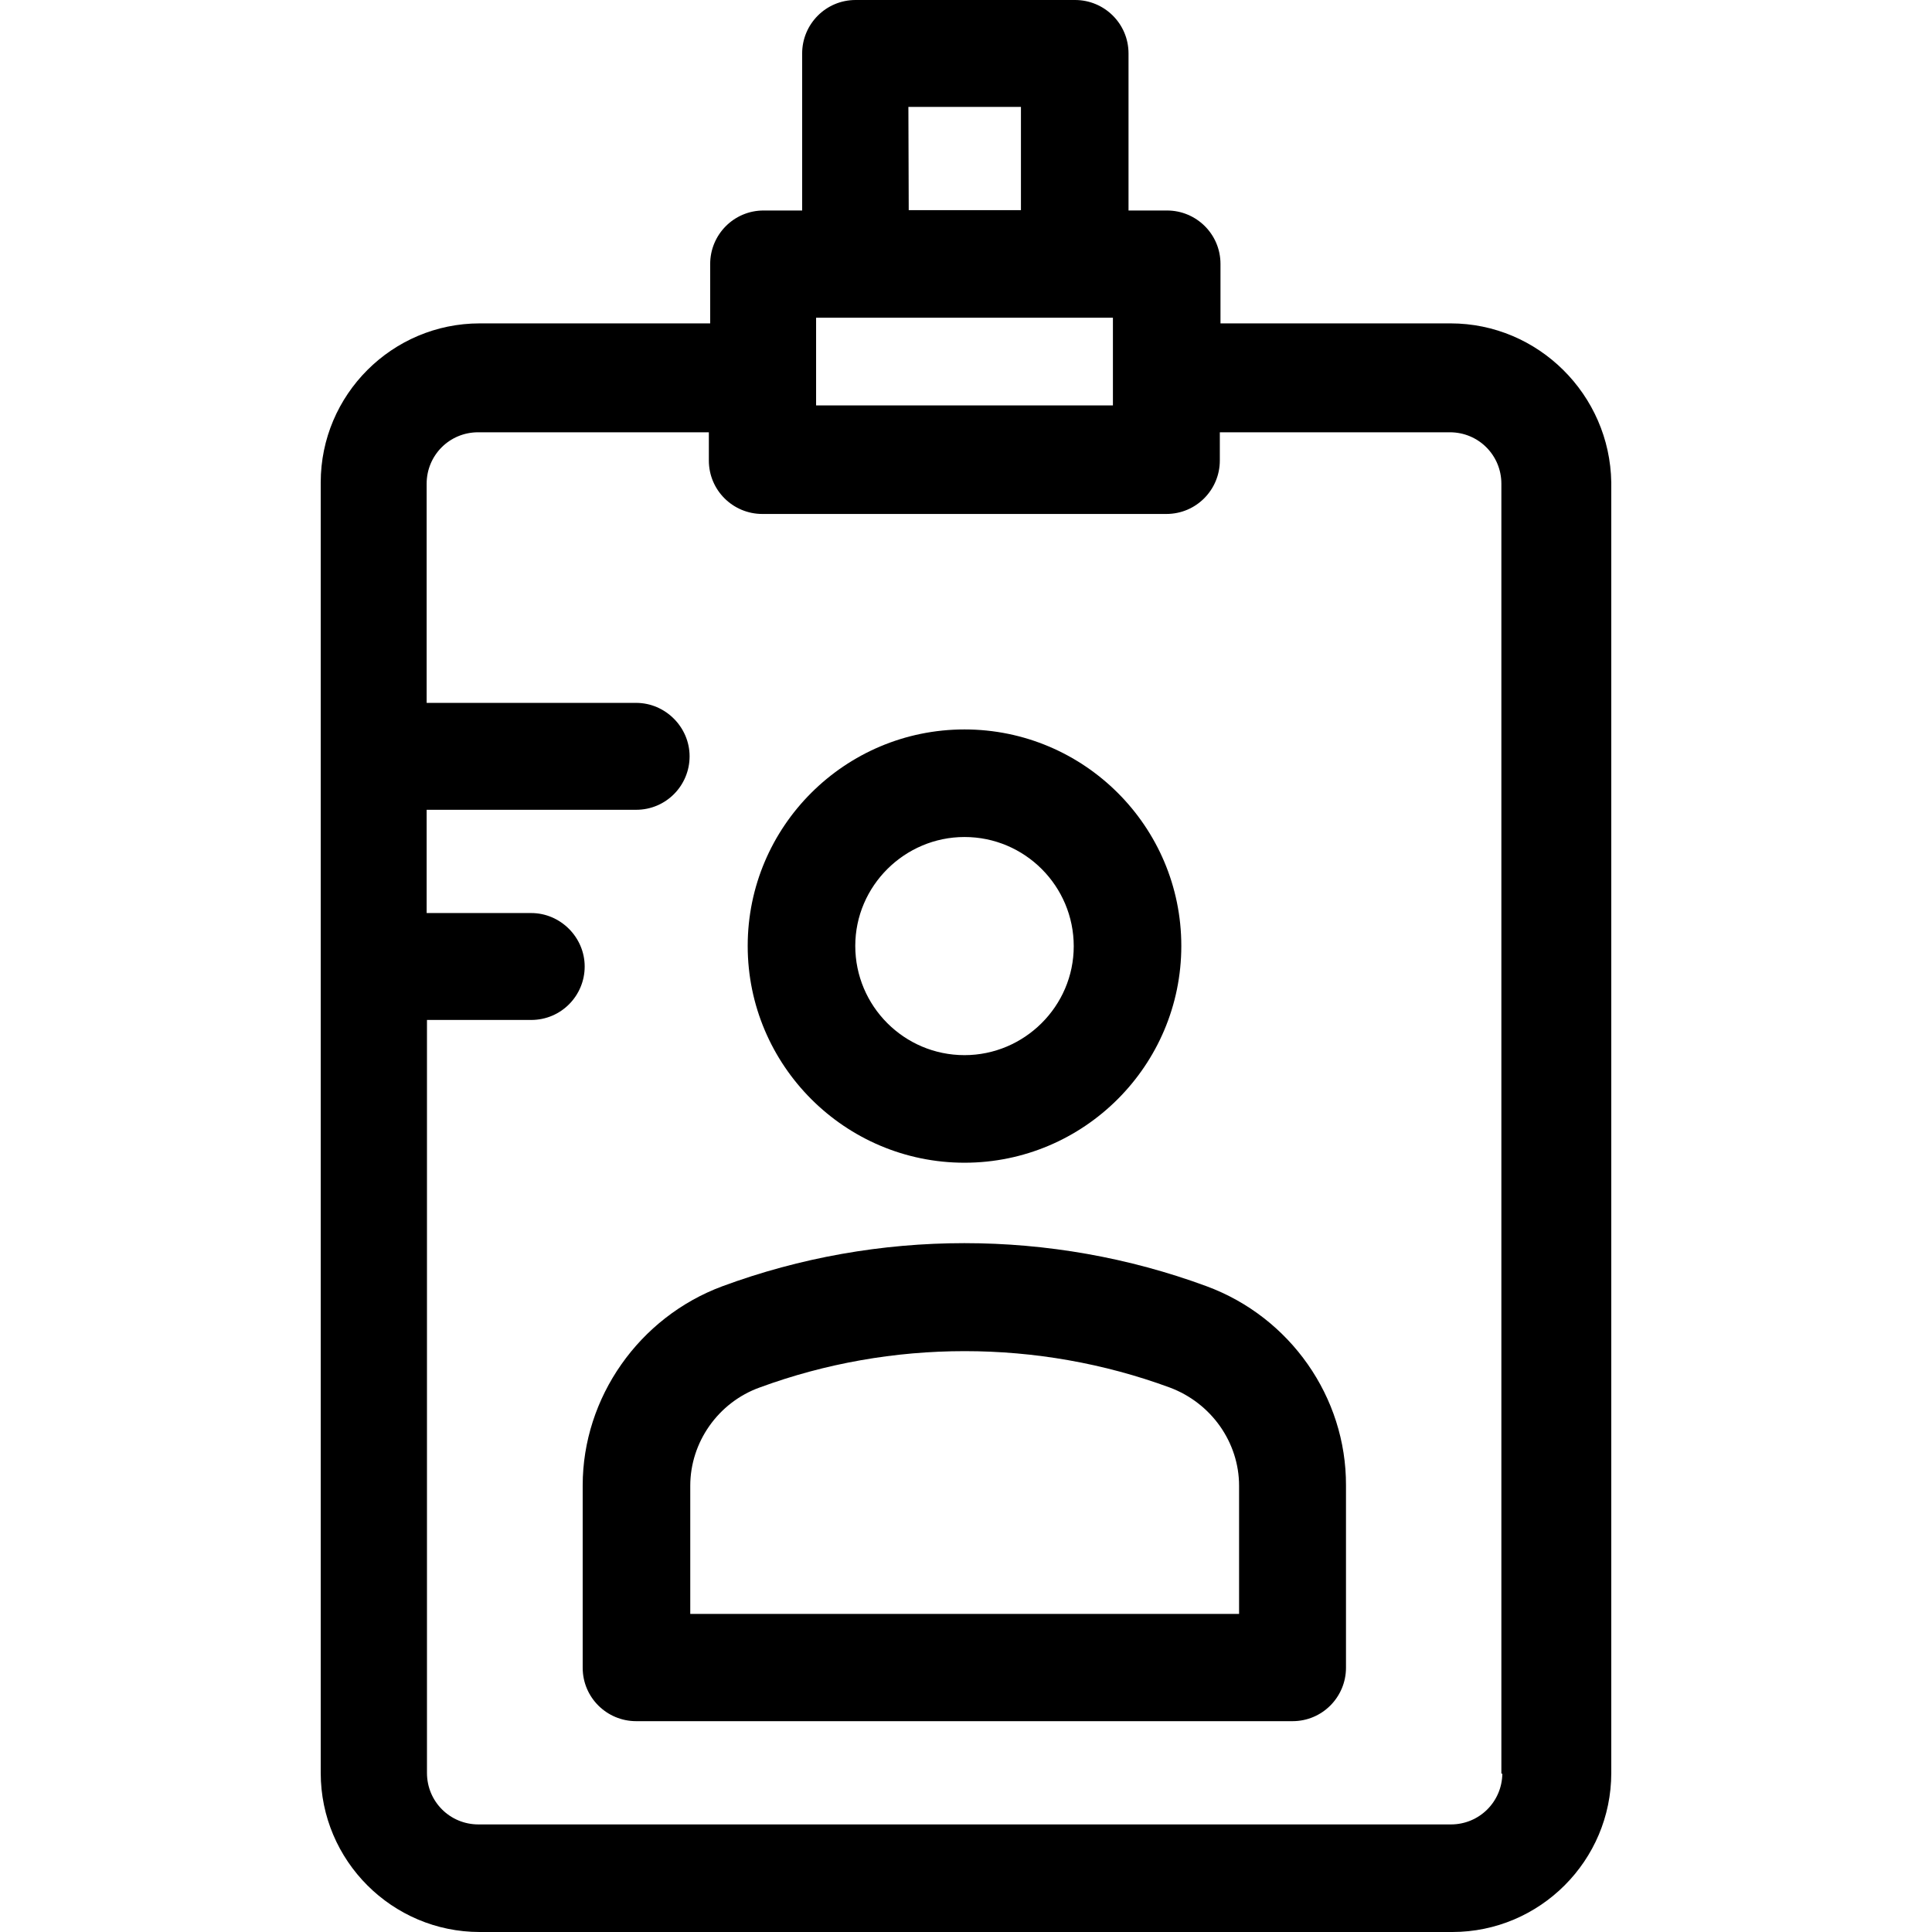
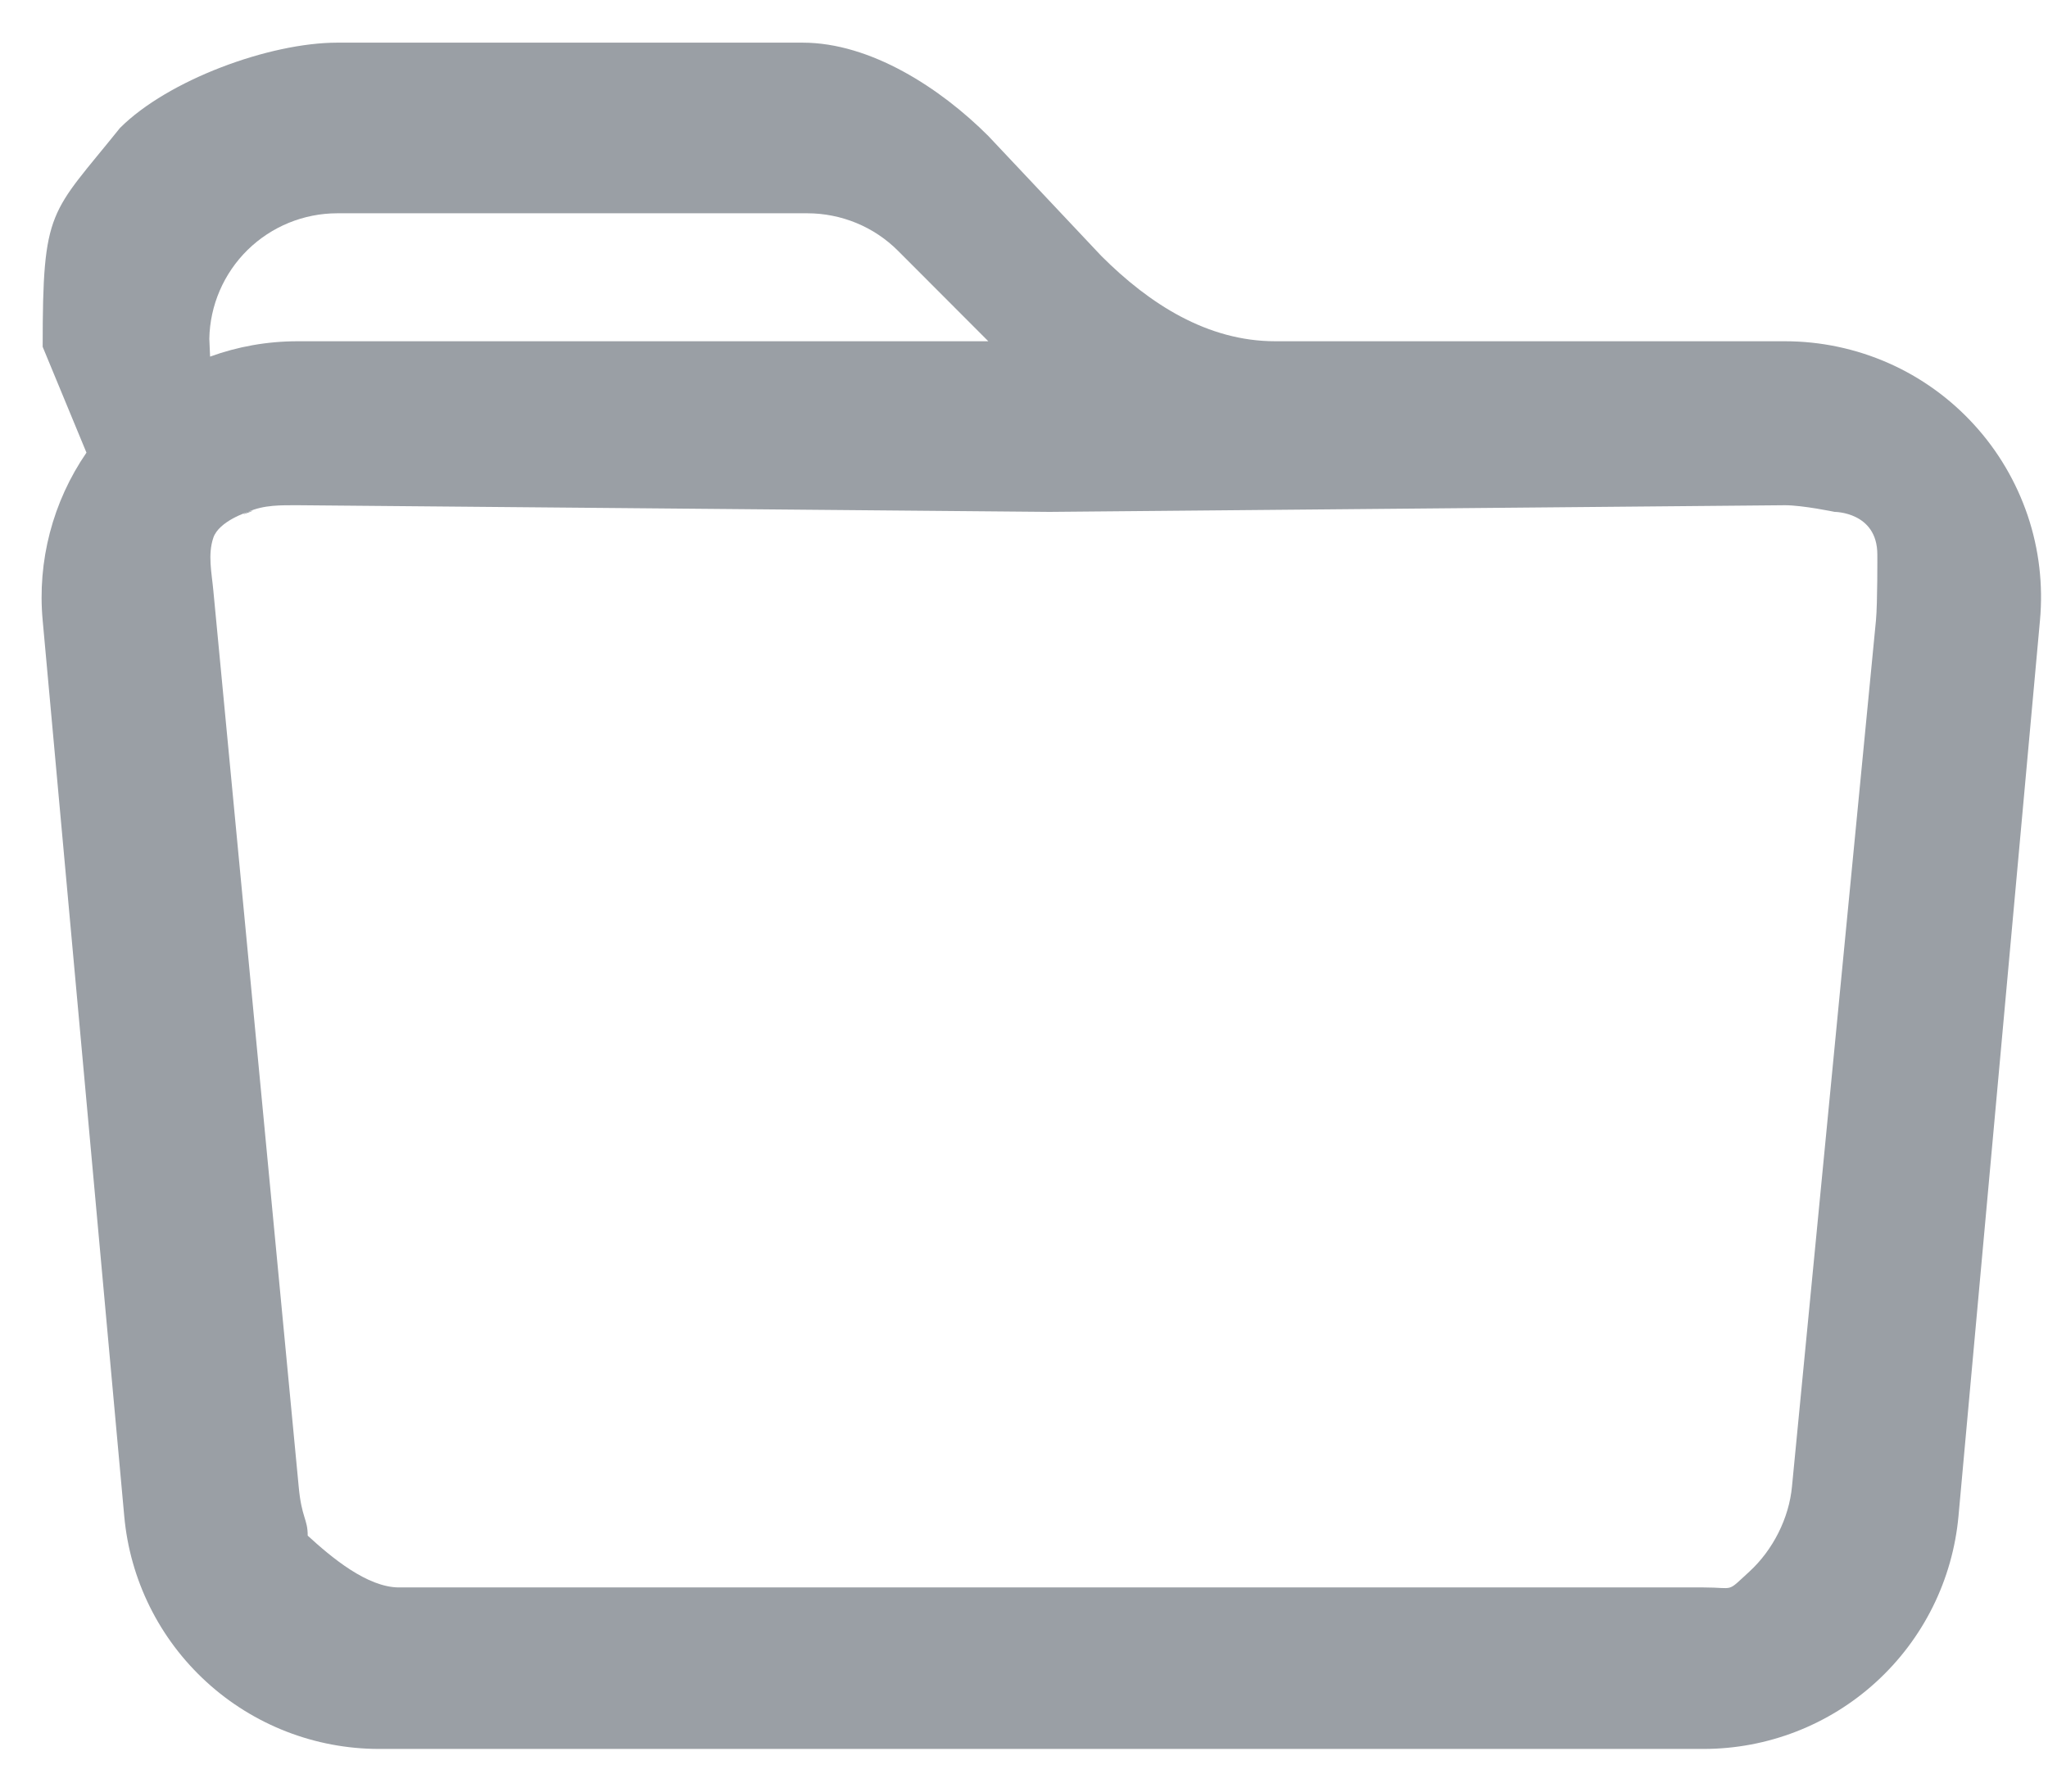
- <svg xmlns="http://www.w3.org/2000/svg" fill="#000000" height="800px" width="800px" version="1.1" id="Layer_1" viewBox="0 0 376.178 376.178" xml:space="preserve">
-   <g>
-     <g>
-       <path d="M282.44,62.966h-44.8V51.394c0-5.818-4.719-10.408-10.408-10.408h-7.499V10.408C219.733,4.59,215.014,0,209.325,0h-42.731    c-5.818,0-10.408,4.719-10.408,10.408v30.578h-7.499c-5.818,0-10.408,4.719-10.408,10.408v11.572H93.414    c-17.067,0-30.966,13.899-30.966,30.966v251.281c0,17.067,13.899,30.966,30.966,30.966h189.349    c17.067,0,30.966-13.899,30.966-30.966V93.931C313.471,76.865,299.507,62.966,282.44,62.966z M198.788,20.816v20.105h-21.851    l-0.065-20.105H198.788z M158.901,61.867h57.794v17.067h-57.794V61.867z M282.505,355.232H93.156c-5.56,0-10.02-4.461-10.02-10.02    V198.594h20.299c5.818,0,10.408-4.719,10.408-10.408s-4.719-10.408-10.408-10.408H83.071v-20.105h40.792    c5.818,0,10.408-4.719,10.408-10.408s-4.719-10.408-10.408-10.408H83.071V94.19c0-5.56,4.461-10.02,10.02-10.02h44.929v5.495    c0,5.818,4.719,10.408,10.408,10.408h78.675c5.818,0,10.408-4.719,10.408-10.408V84.17h44.8c5.56,0,10.02,4.461,10.02,10.02    v251.152h0.188C292.45,350.84,288.021,355.232,282.505,355.232z" />
-     </g>
-   </g>
-   <g>
-     <g>
-       <path d="M234.925,250.44c-30.319-11.184-64-11.184-94.255,0c-16.226,6.012-27.216,21.657-27.216,38.788v35.491    c0,5.818,4.719,10.408,10.408,10.408h127.806c5.818,0,10.408-4.719,10.408-10.408v-35.491    C262.141,272.032,251.216,256.453,234.925,250.44z M241.261,314.246H134.4v-24.953c0-8.469,5.43-16.226,13.511-19.135    c25.665-9.438,54.174-9.438,79.838,0c8.145,3.038,13.511,10.731,13.511,19.135V314.246z" />
-     </g>
-   </g>
-   <g>
-     <g>
-       <path d="M187.798,142.028c-23.273,0-42.214,18.877-42.214,42.15s18.941,42.214,42.214,42.214s42.214-18.941,42.214-42.214    S211.071,142.028,187.798,142.028z M187.798,205.446c-11.766,0-21.269-9.568-21.269-21.269s9.632-21.204,21.269-21.204    c11.766,0,21.269,9.568,21.269,21.269C209.067,195.943,199.434,205.446,187.798,205.446z" />
-     </g>
-   </g>
+ <svg xmlns="http://www.w3.org/2000/svg" width="24" height="21" viewBox="0 0 24 21" fill="none">
+   <path d="M1.013 5.305L0.5 4.065C0.5 2.429 0.588 2.52 1.406 1.5C1.969 0.937 3.157 0.5 3.953 0.5H6.906H9.406C10.202 0.5 11.02 1.032 11.582 1.594L12.906 3C13.469 3.563 14.149 4 14.945 4H20.918C21.335 4 21.747 4.087 22.129 4.255C22.51 4.423 22.852 4.669 23.133 4.977C23.415 5.285 23.628 5.648 23.762 6.043C23.895 6.438 23.944 6.856 23.906 7.271L22.951 17.771C22.883 18.517 22.539 19.21 21.986 19.715C21.434 20.22 20.712 20.5 19.964 20.5H4.442C3.694 20.5 2.972 20.22 2.42 19.715C1.867 19.21 1.523 18.517 1.456 17.771L0.5 7.271C0.436 6.577 0.618 5.881 1.013 5.306V5.305ZM3.5 5.922C3.292 5.922 3.097 5.916 2.906 6C2.715 6.084 3.094 5.943 2.906 6C2.906 6 2.567 6.106 2.5 6.303C2.433 6.501 2.481 6.714 2.5 6.922L3.5 17.422C3.534 17.795 3.606 17.801 3.606 18C3.882 18.253 4.303 18.607 4.677 18.607H12.3H19.964C20.338 18.607 20.224 18.674 20.5 18.422C20.776 18.169 20.966 17.795 21 17.422L21.984 7.271C22.003 7.064 22 6.5 22 6.5C22 6 21.5 6 21.5 6C21.5 6 21.126 5.922 20.918 5.922L12.3 6L3.5 5.922ZM10.523 2.939C10.384 2.8 10.218 2.689 10.036 2.614C9.854 2.539 9.658 2.5 9.461 2.5H3.953C3.56 2.5 3.183 2.654 2.902 2.929C2.622 3.204 2.46 3.579 2.453 3.971L2.462 4.18C2.783 4.063 3.128 4 3.488 4H11.582L10.523 2.939Z" fill="#9A9FA5" />
</svg>
